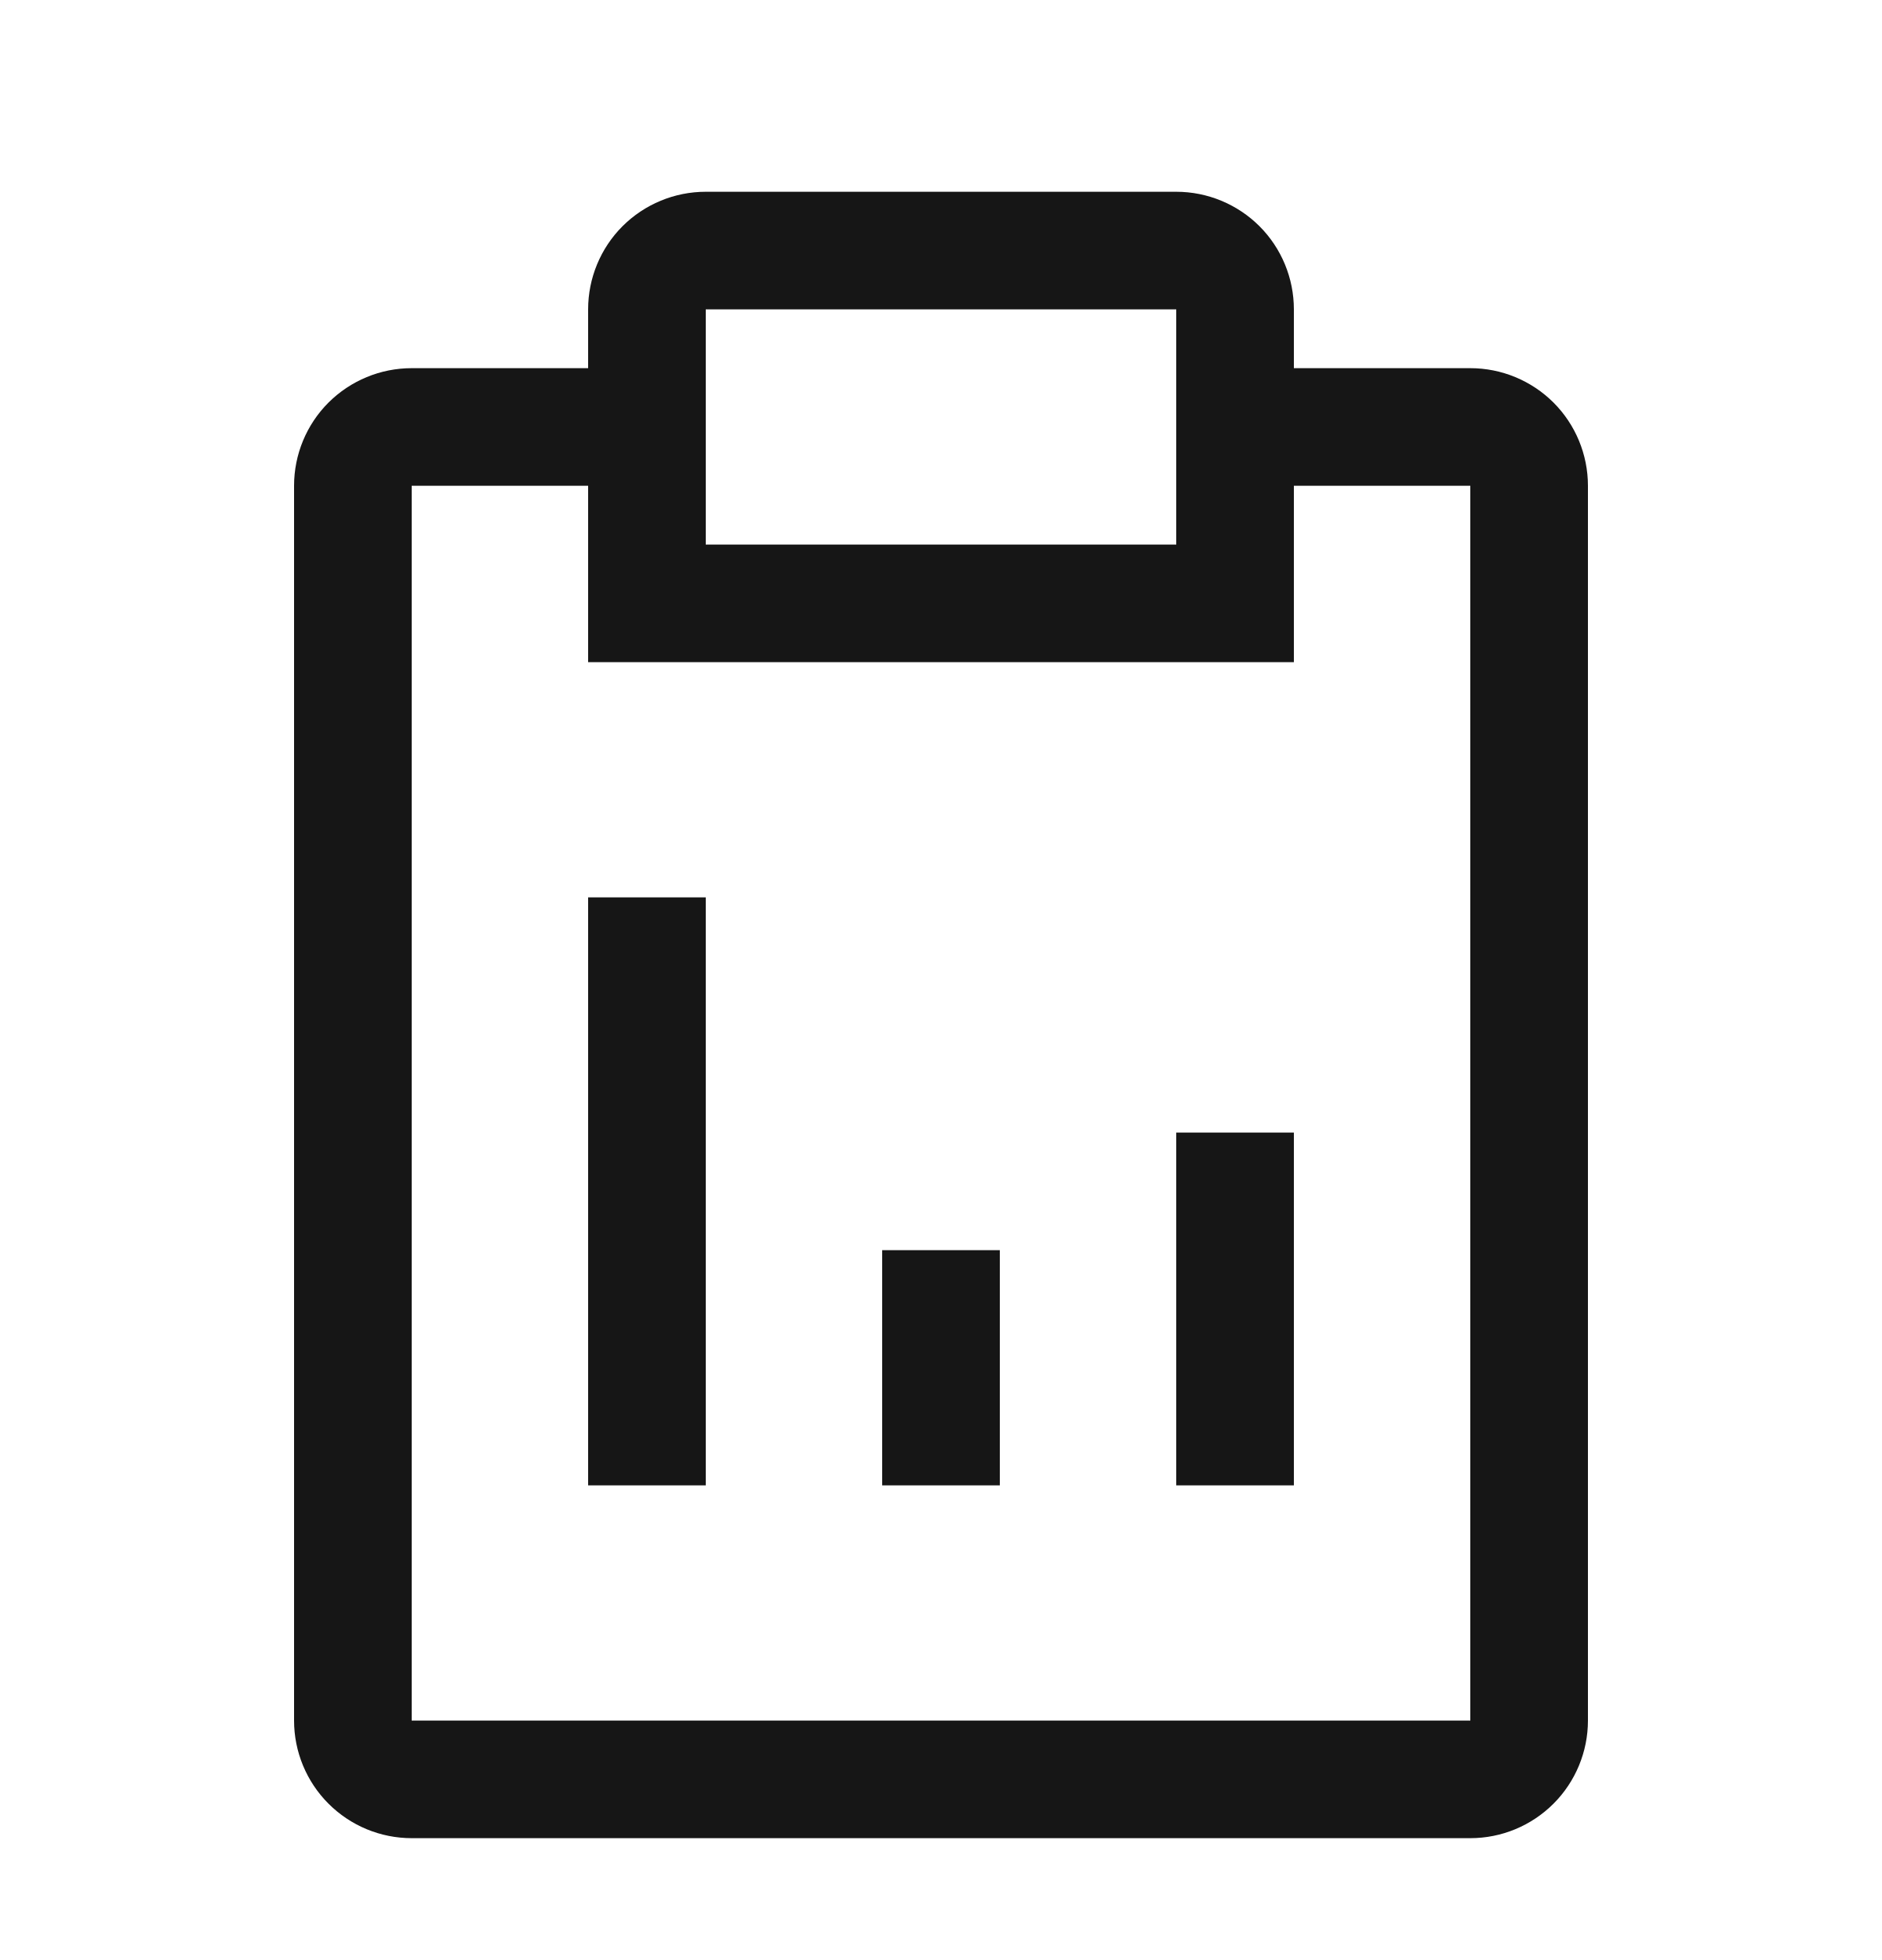
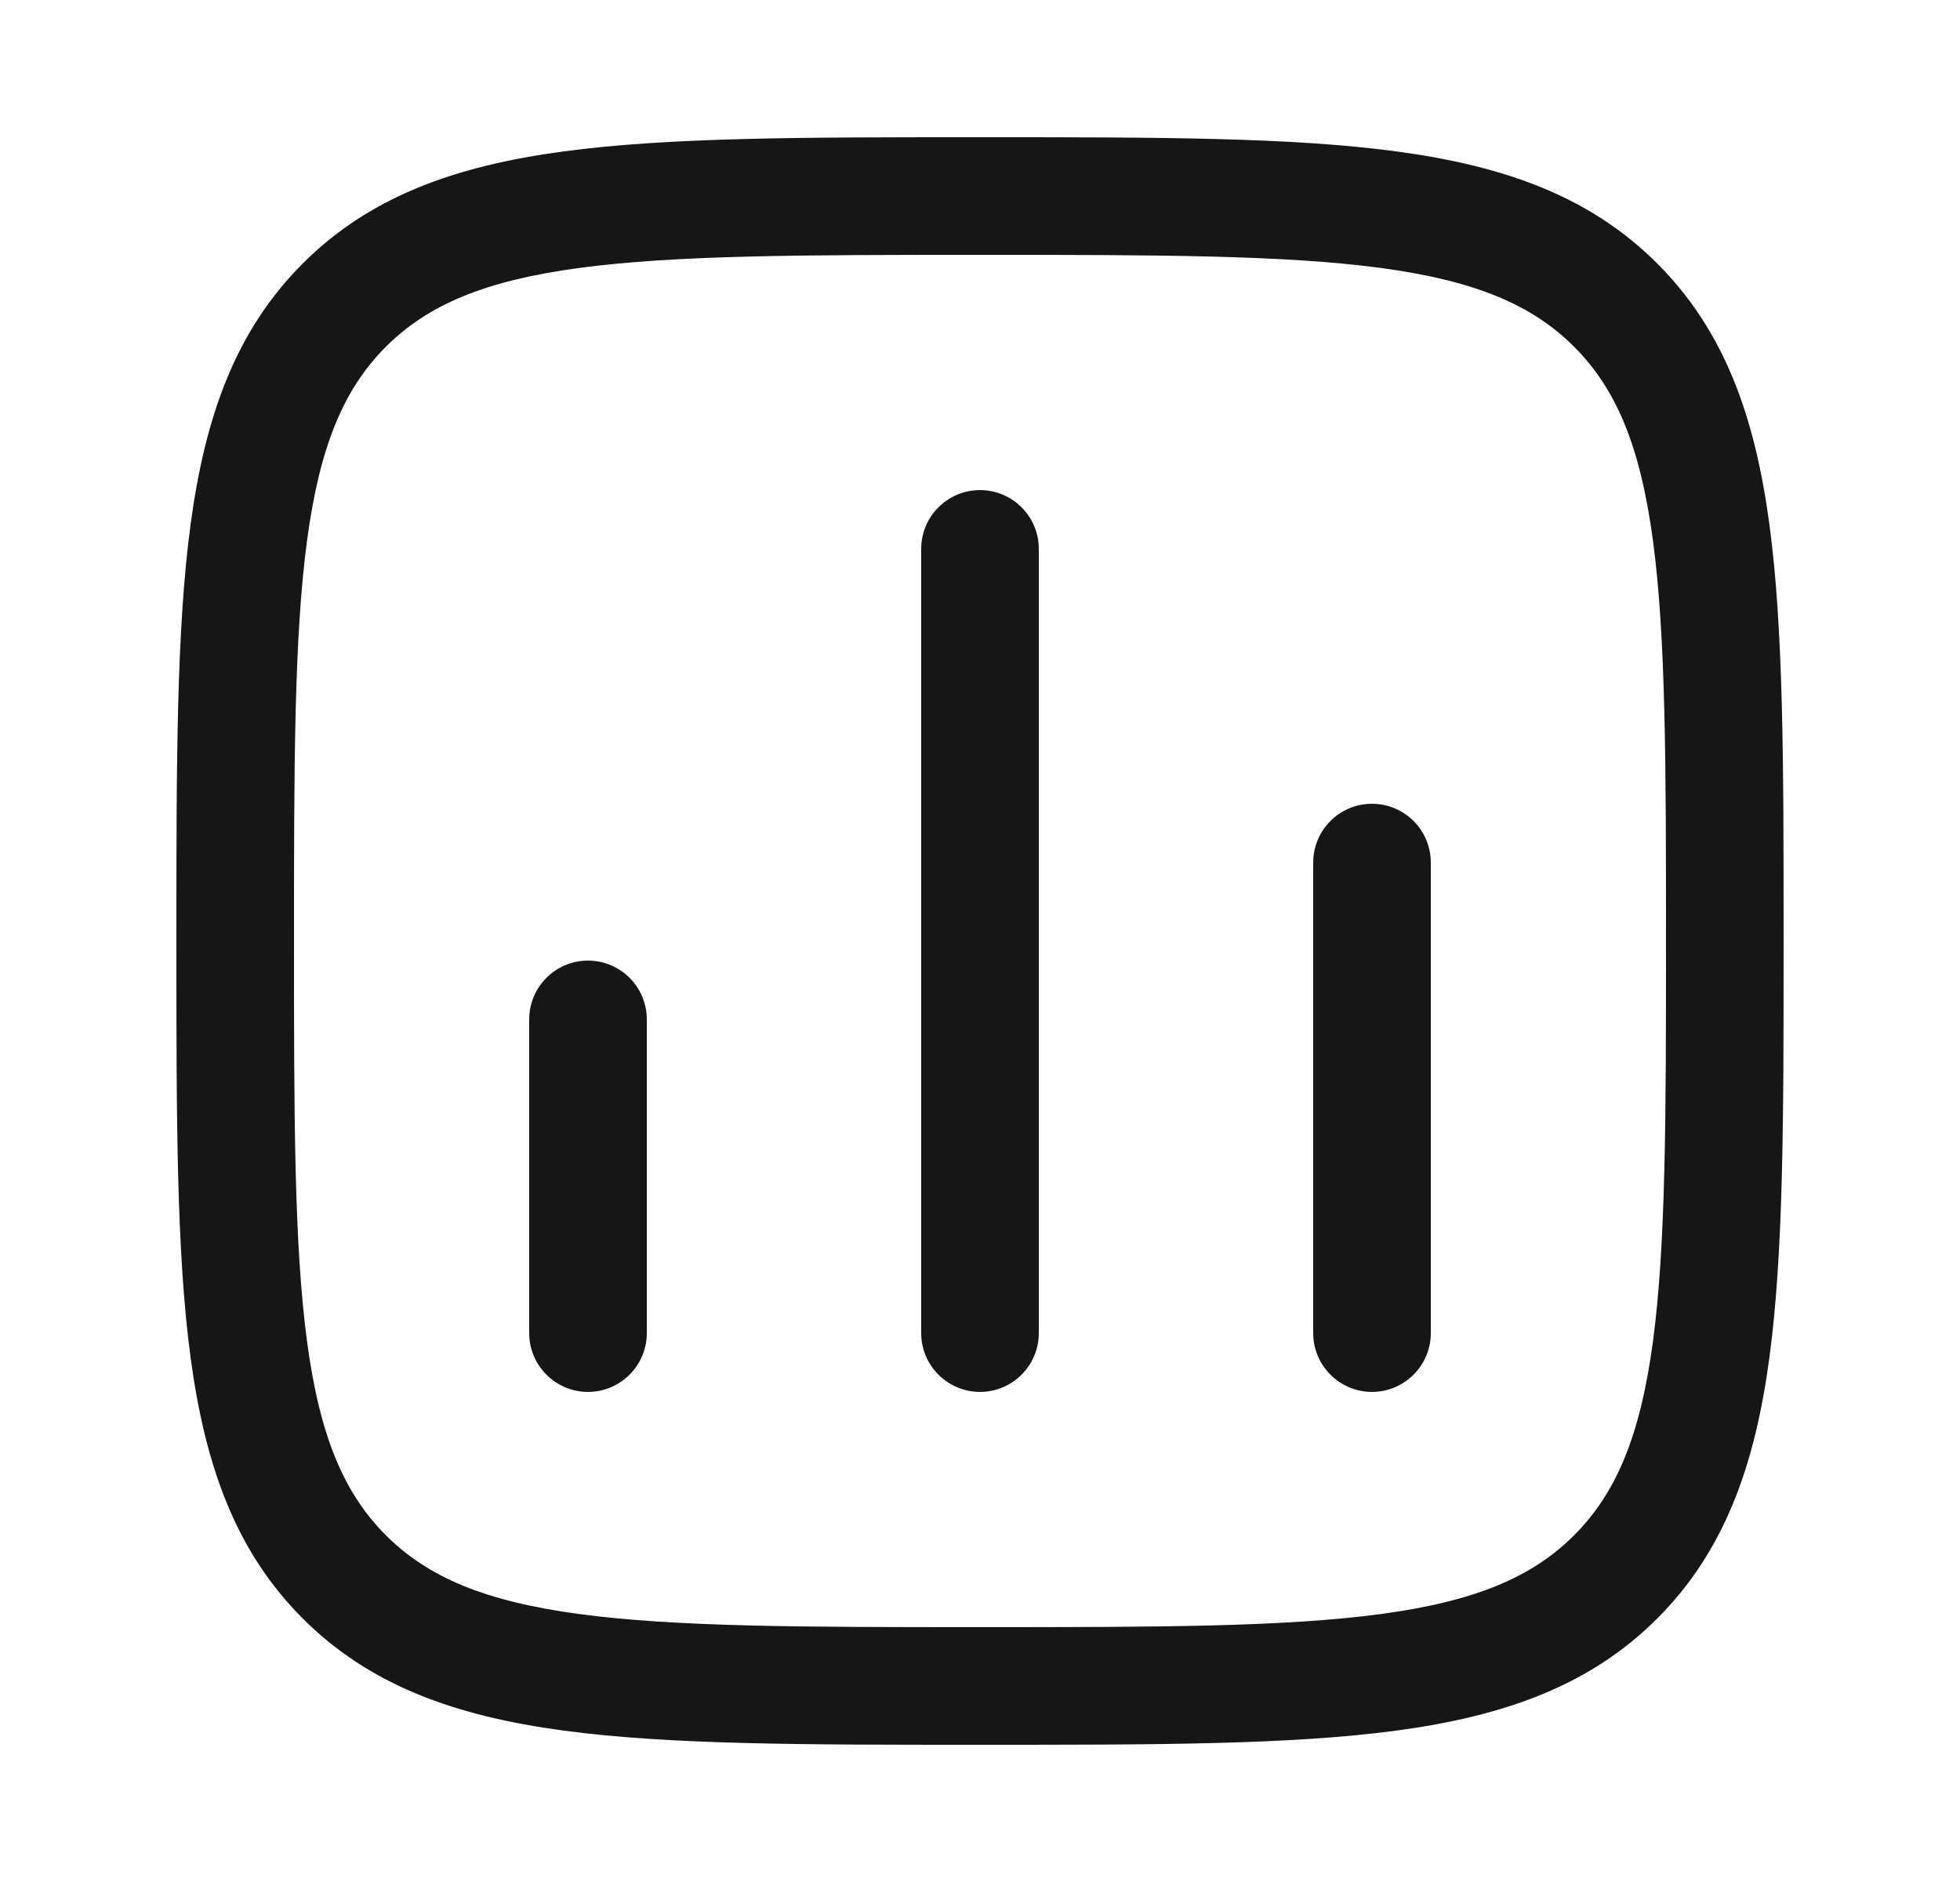
- <svg xmlns="http://www.w3.org/2000/svg" width="24" height="25" viewBox="0 0 24 25" fill="none">
-   <path d="M11.25 15.946H12.75V18.946H11.25V15.946ZM15 14.446H16.5V18.946H15V14.446ZM7.5 11.446H9V18.946H7.5V11.446Z" fill="#161616" />
-   <path d="M18.75 4.696H16.5V3.946C16.5 3.548 16.342 3.166 16.061 2.885C15.779 2.604 15.398 2.446 15 2.446H9C8.602 2.446 8.221 2.604 7.939 2.885C7.658 3.166 7.5 3.548 7.5 3.946V4.696H5.25C4.852 4.696 4.471 4.854 4.189 5.135C3.908 5.416 3.75 5.798 3.75 6.196V21.946C3.75 22.343 3.908 22.725 4.189 23.006C4.471 23.288 4.852 23.446 5.25 23.446H18.75C19.148 23.446 19.529 23.288 19.811 23.006C20.092 22.725 20.25 22.343 20.25 21.946V6.196C20.25 5.798 20.092 5.416 19.811 5.135C19.529 4.854 19.148 4.696 18.75 4.696ZM9 3.946H15V6.946H9V3.946ZM18.75 21.946H5.25V6.196H7.5V8.446H16.5V6.196H18.75V21.946Z" fill="#161616" />
+ <svg xmlns="http://www.w3.org/2000/svg" width="25" height="24" viewBox="0 0 25 24" fill="none">
+   <path fill-rule="evenodd" clip-rule="evenodd" d="M12.557 1.75H12.443C10.252 1.75 8.531 1.75 7.188 1.931C5.811 2.116 4.719 2.503 3.861 3.361C3.003 4.219 2.616 5.311 2.431 6.688C2.25 8.031 2.25 9.752 2.25 11.943V12.057C2.25 14.248 2.25 15.969 2.431 17.312C2.616 18.689 3.003 19.781 3.861 20.639C4.719 21.497 5.811 21.884 7.188 22.069C8.531 22.25 10.252 22.25 12.443 22.25H12.443H12.557H12.557C14.748 22.25 16.469 22.25 17.812 22.069C19.189 21.884 20.281 21.497 21.139 20.639C21.997 19.781 22.384 18.689 22.569 17.312C22.75 15.969 22.75 14.248 22.75 12.057V12.057V11.943V11.943C22.75 9.752 22.75 8.031 22.569 6.688C22.384 5.311 21.997 4.219 21.139 3.361C20.281 2.503 19.189 2.116 17.812 1.931C16.469 1.75 14.748 1.75 12.557 1.75ZM4.922 4.422C5.455 3.889 6.178 3.58 7.388 3.417C8.62 3.252 10.24 3.25 12.5 3.25C14.76 3.25 16.38 3.252 17.612 3.417C18.822 3.58 19.545 3.889 20.078 4.422C20.611 4.955 20.92 5.678 21.083 6.888C21.248 8.12 21.25 9.74 21.25 12C21.25 14.26 21.248 15.88 21.083 17.112C20.92 18.322 20.611 19.045 20.078 19.578C19.545 20.111 18.822 20.42 17.612 20.583C16.38 20.748 14.76 20.75 12.5 20.75C10.24 20.75 8.62 20.748 7.388 20.583C6.178 20.42 5.455 20.111 4.922 19.578C4.389 19.045 4.08 18.322 3.917 17.112C3.752 15.88 3.75 14.26 3.75 12C3.75 9.74 3.752 8.12 3.917 6.888C4.08 5.678 4.389 4.955 4.922 4.422ZM13.25 7C13.25 6.586 12.914 6.25 12.5 6.25C12.086 6.25 11.75 6.586 11.75 7V17C11.75 17.414 12.086 17.75 12.5 17.75C12.914 17.75 13.25 17.414 13.25 17V7ZM8.25 13C8.25 12.586 7.914 12.25 7.5 12.25C7.086 12.25 6.75 12.586 6.75 13V17C6.75 17.414 7.086 17.75 7.5 17.75C7.914 17.75 8.25 17.414 8.25 17V13ZM17.5 10.25C17.914 10.25 18.25 10.586 18.25 11V17C18.25 17.414 17.914 17.75 17.5 17.75C17.086 17.75 16.75 17.414 16.75 17V11C16.75 10.586 17.086 10.25 17.5 10.25Z" fill="#161616" />
</svg>
